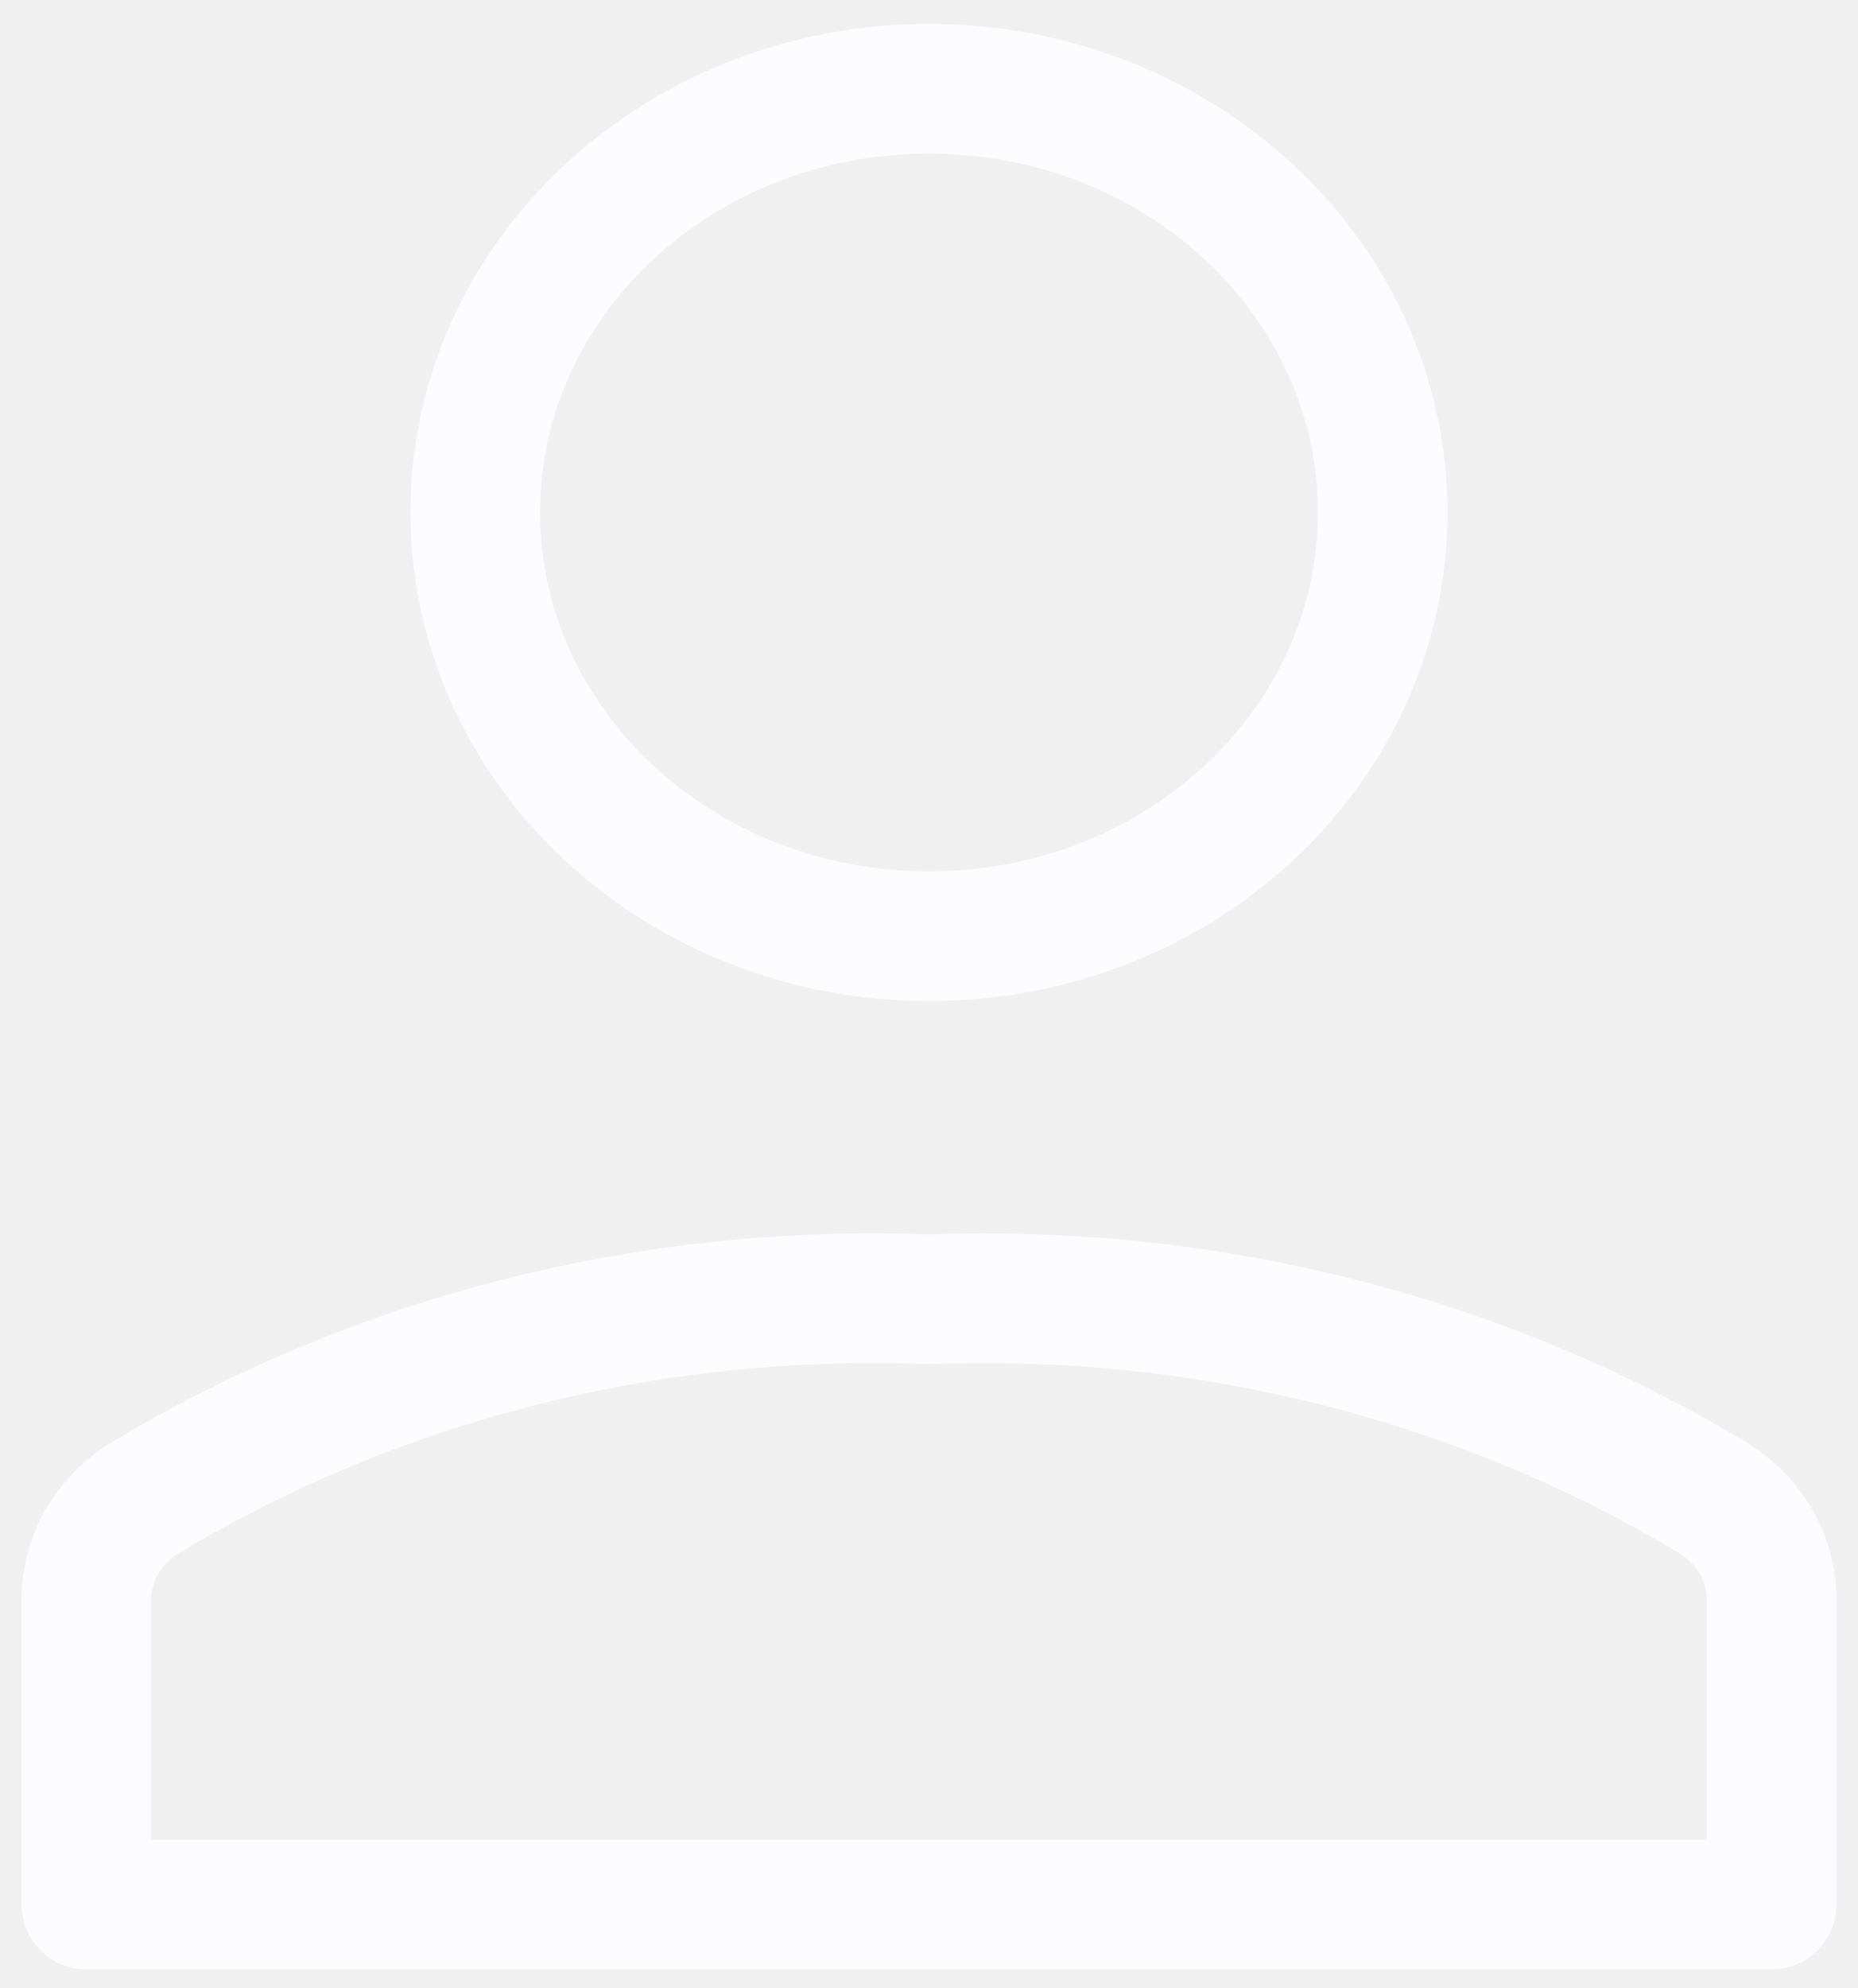
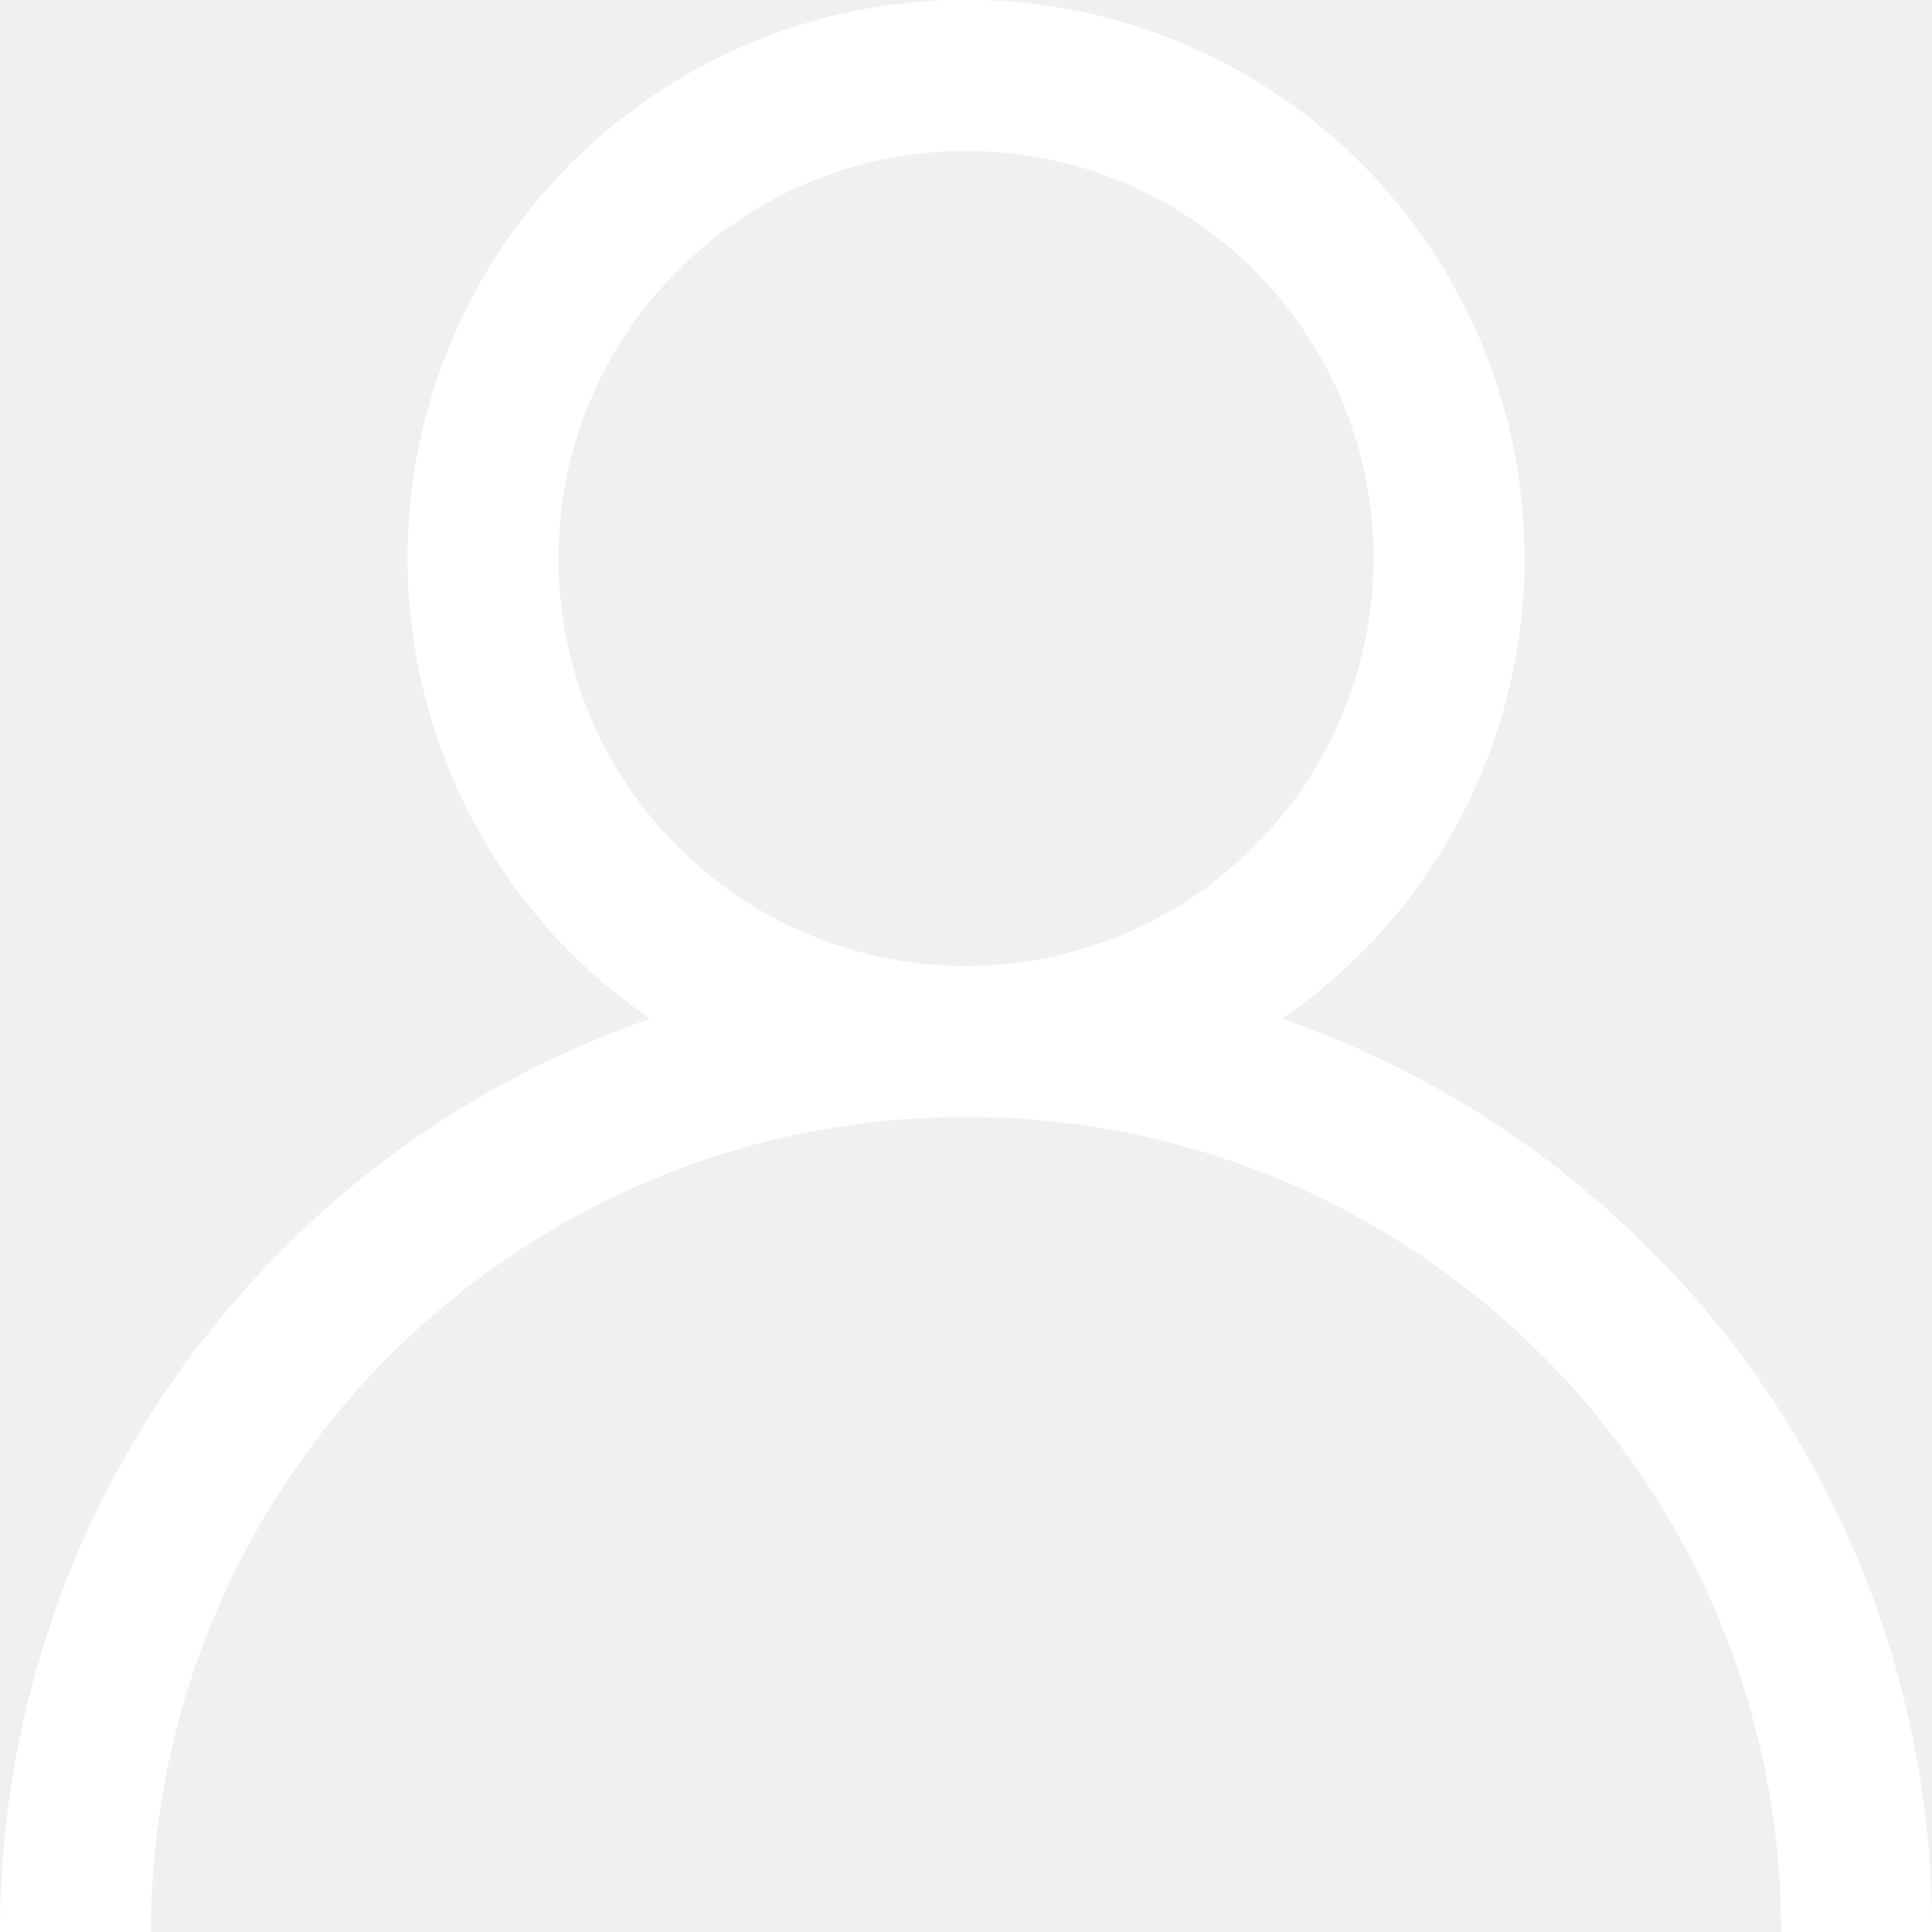
- <svg xmlns="http://www.w3.org/2000/svg" width="43" height="46" viewBox="0 0 43 46" fill="none">
-   <path d="M41 37.002C41.002 36.554 40.887 36.113 40.665 35.714C40.443 35.315 40.12 34.97 39.722 34.707C34.341 31.44 27.961 29.815 21.5 30.064C15.058 29.811 8.69 31.432 3.278 34.705C2.88 34.968 2.557 35.313 2.335 35.713C2.113 36.112 1.998 36.554 2 37.002V44.072H41V37.002Z" stroke="#FCFCFE" stroke-width="3" stroke-linecap="round" stroke-linejoin="round" />
-   <path d="M21.5 21.663C27.3 21.663 32 17.273 32 11.858C32 6.443 27.3 2.054 21.5 2.054C15.7 2.054 11 6.443 11 11.858C11 17.273 15.7 21.663 21.5 21.663Z" stroke="#FCFCFE" stroke-width="3" stroke-linecap="round" stroke-linejoin="round" />
+ <svg xmlns="http://www.w3.org/2000/svg" id="user" width="20.334" height="20.334" viewBox="0 0 20.334 20.334">
+   <g id="Group_1317" data-name="Group 1317">
+     <path id="Path_2760" data-name="Path 2760" d="M17.356,13.145a10.128,10.128,0,0,0-3.863-2.423,5.878,5.878,0,1,0-6.651,0A10.183,10.183,0,0,0,0,20.334H1.589a8.578,8.578,0,1,1,17.157,0h1.589A10.1,10.1,0,0,0,17.356,13.145Zm-7.189-2.978a4.289,4.289,0,1,1,4.289-4.289A4.294,4.294,0,0,1,10.167,10.167Z" transform="translate(0)" fill="#FFFFFF" />
+   </g>
</svg>
